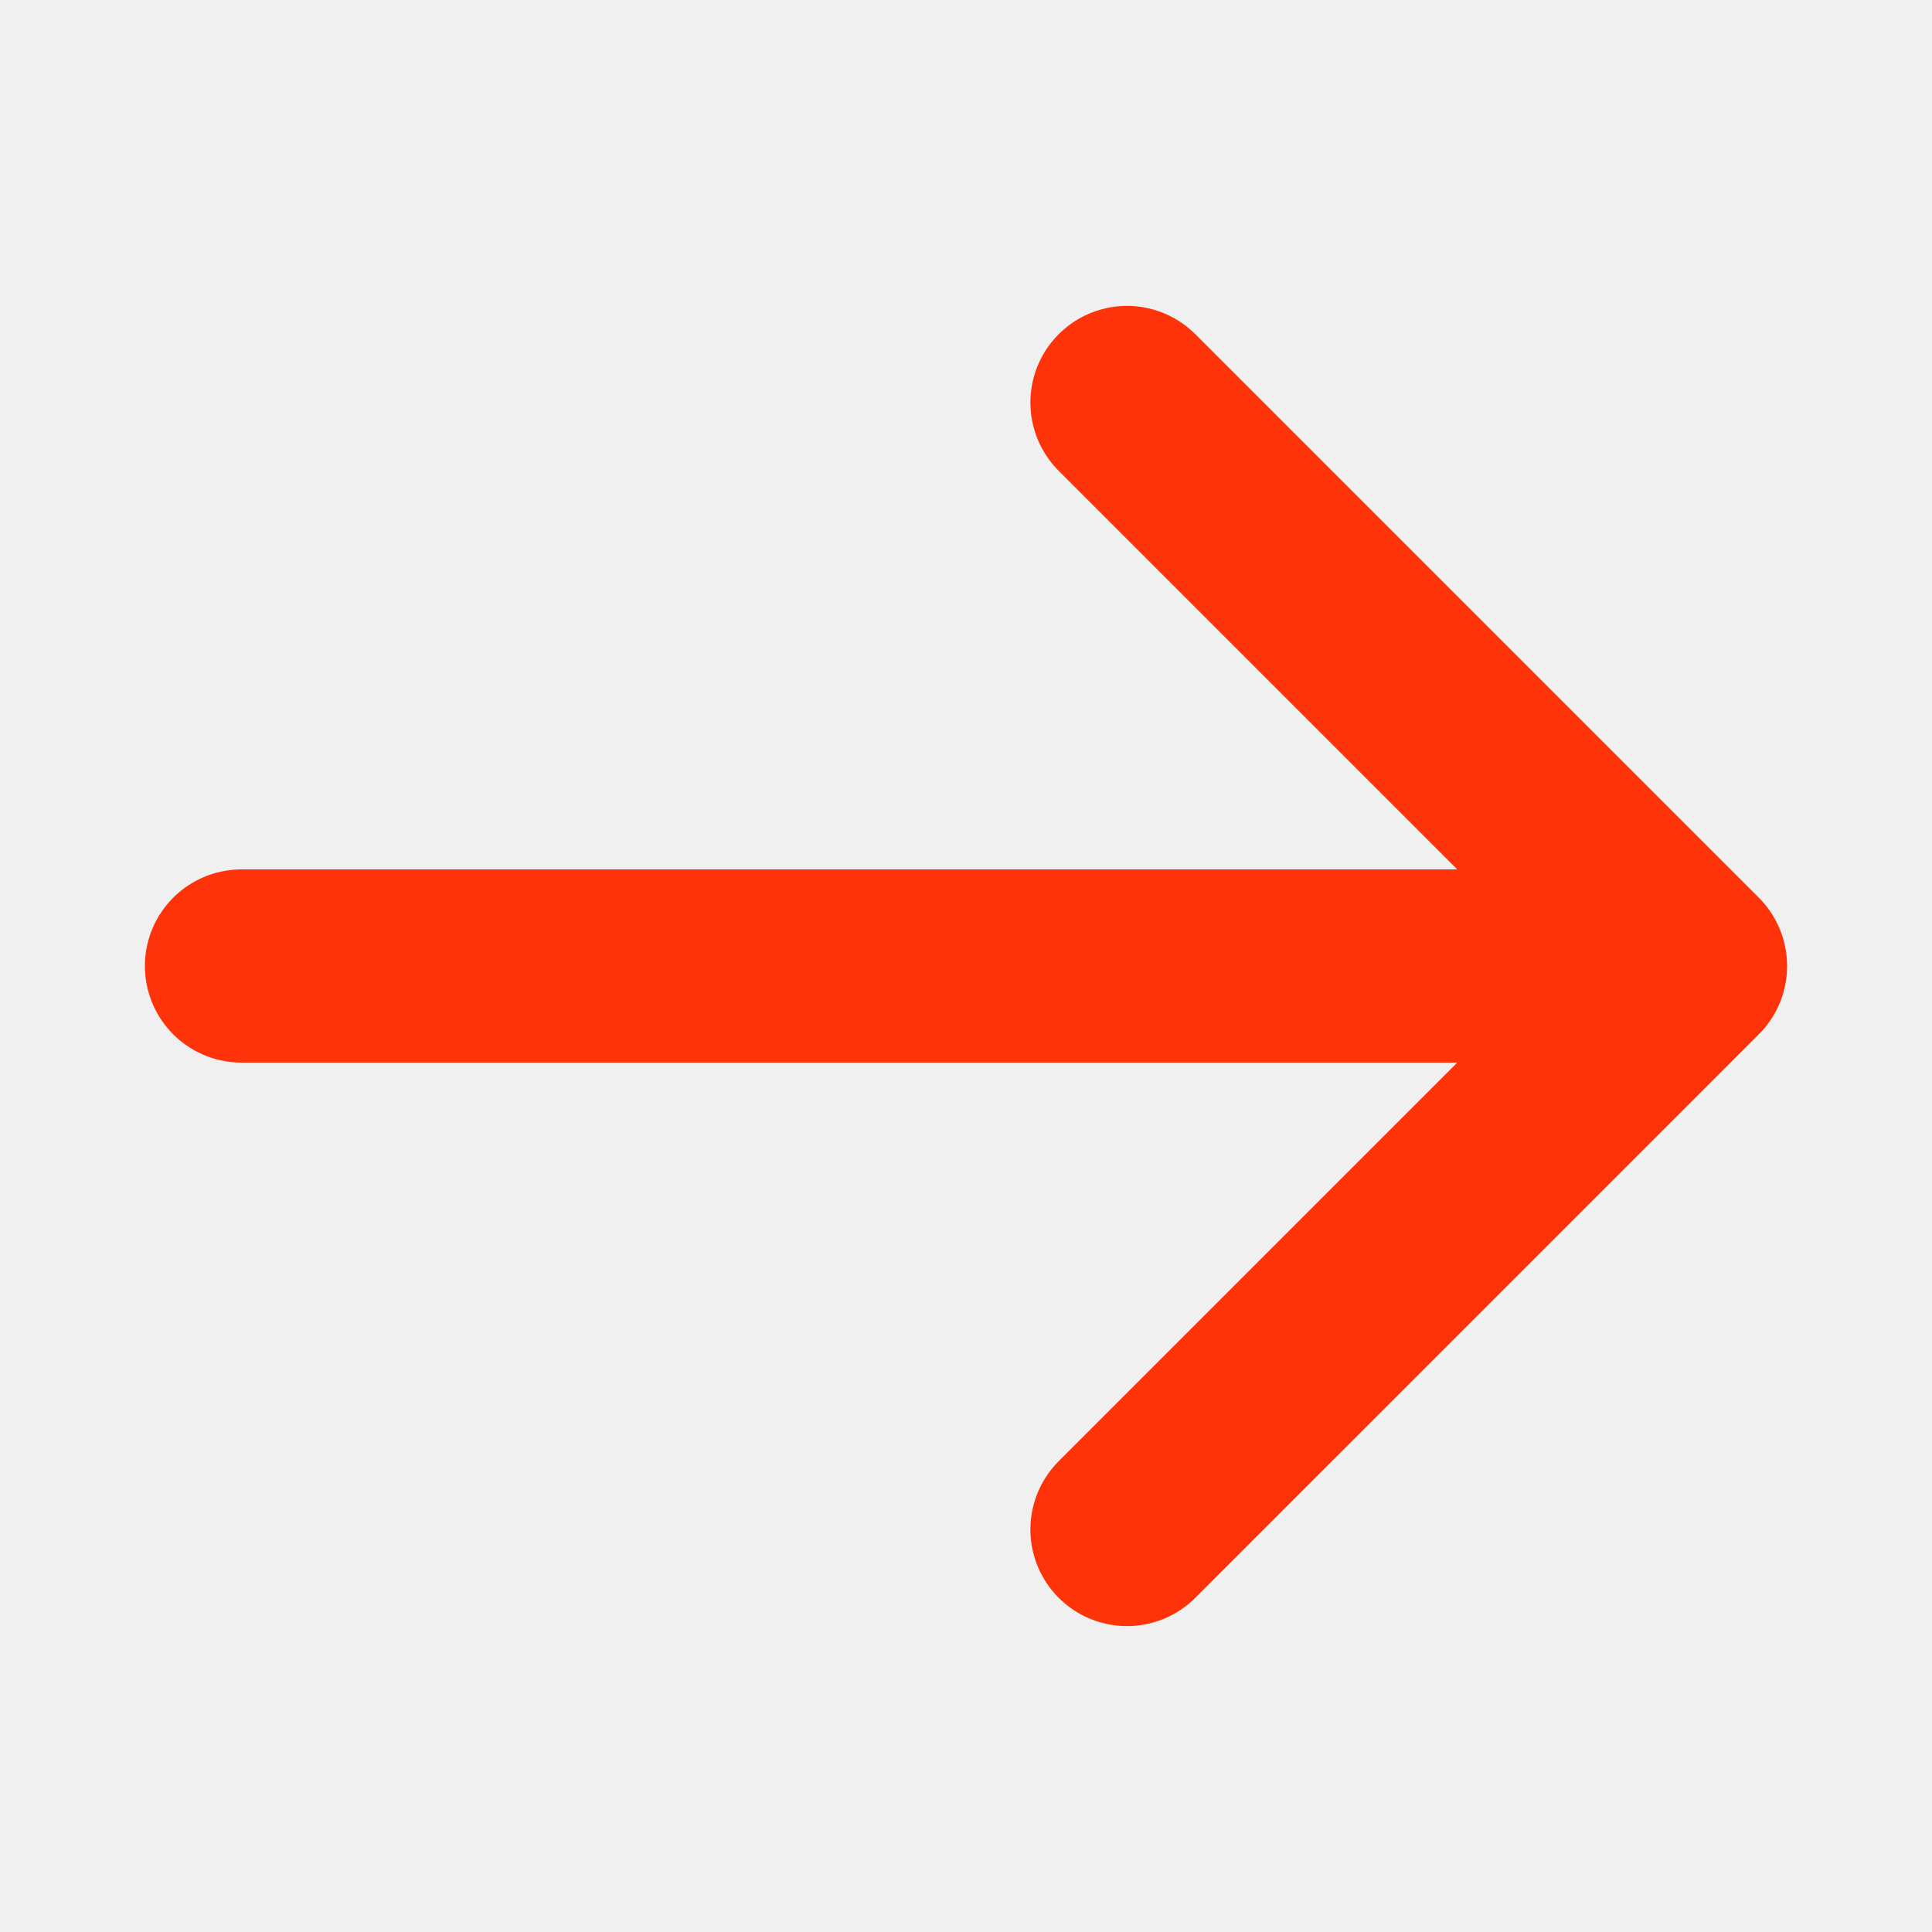
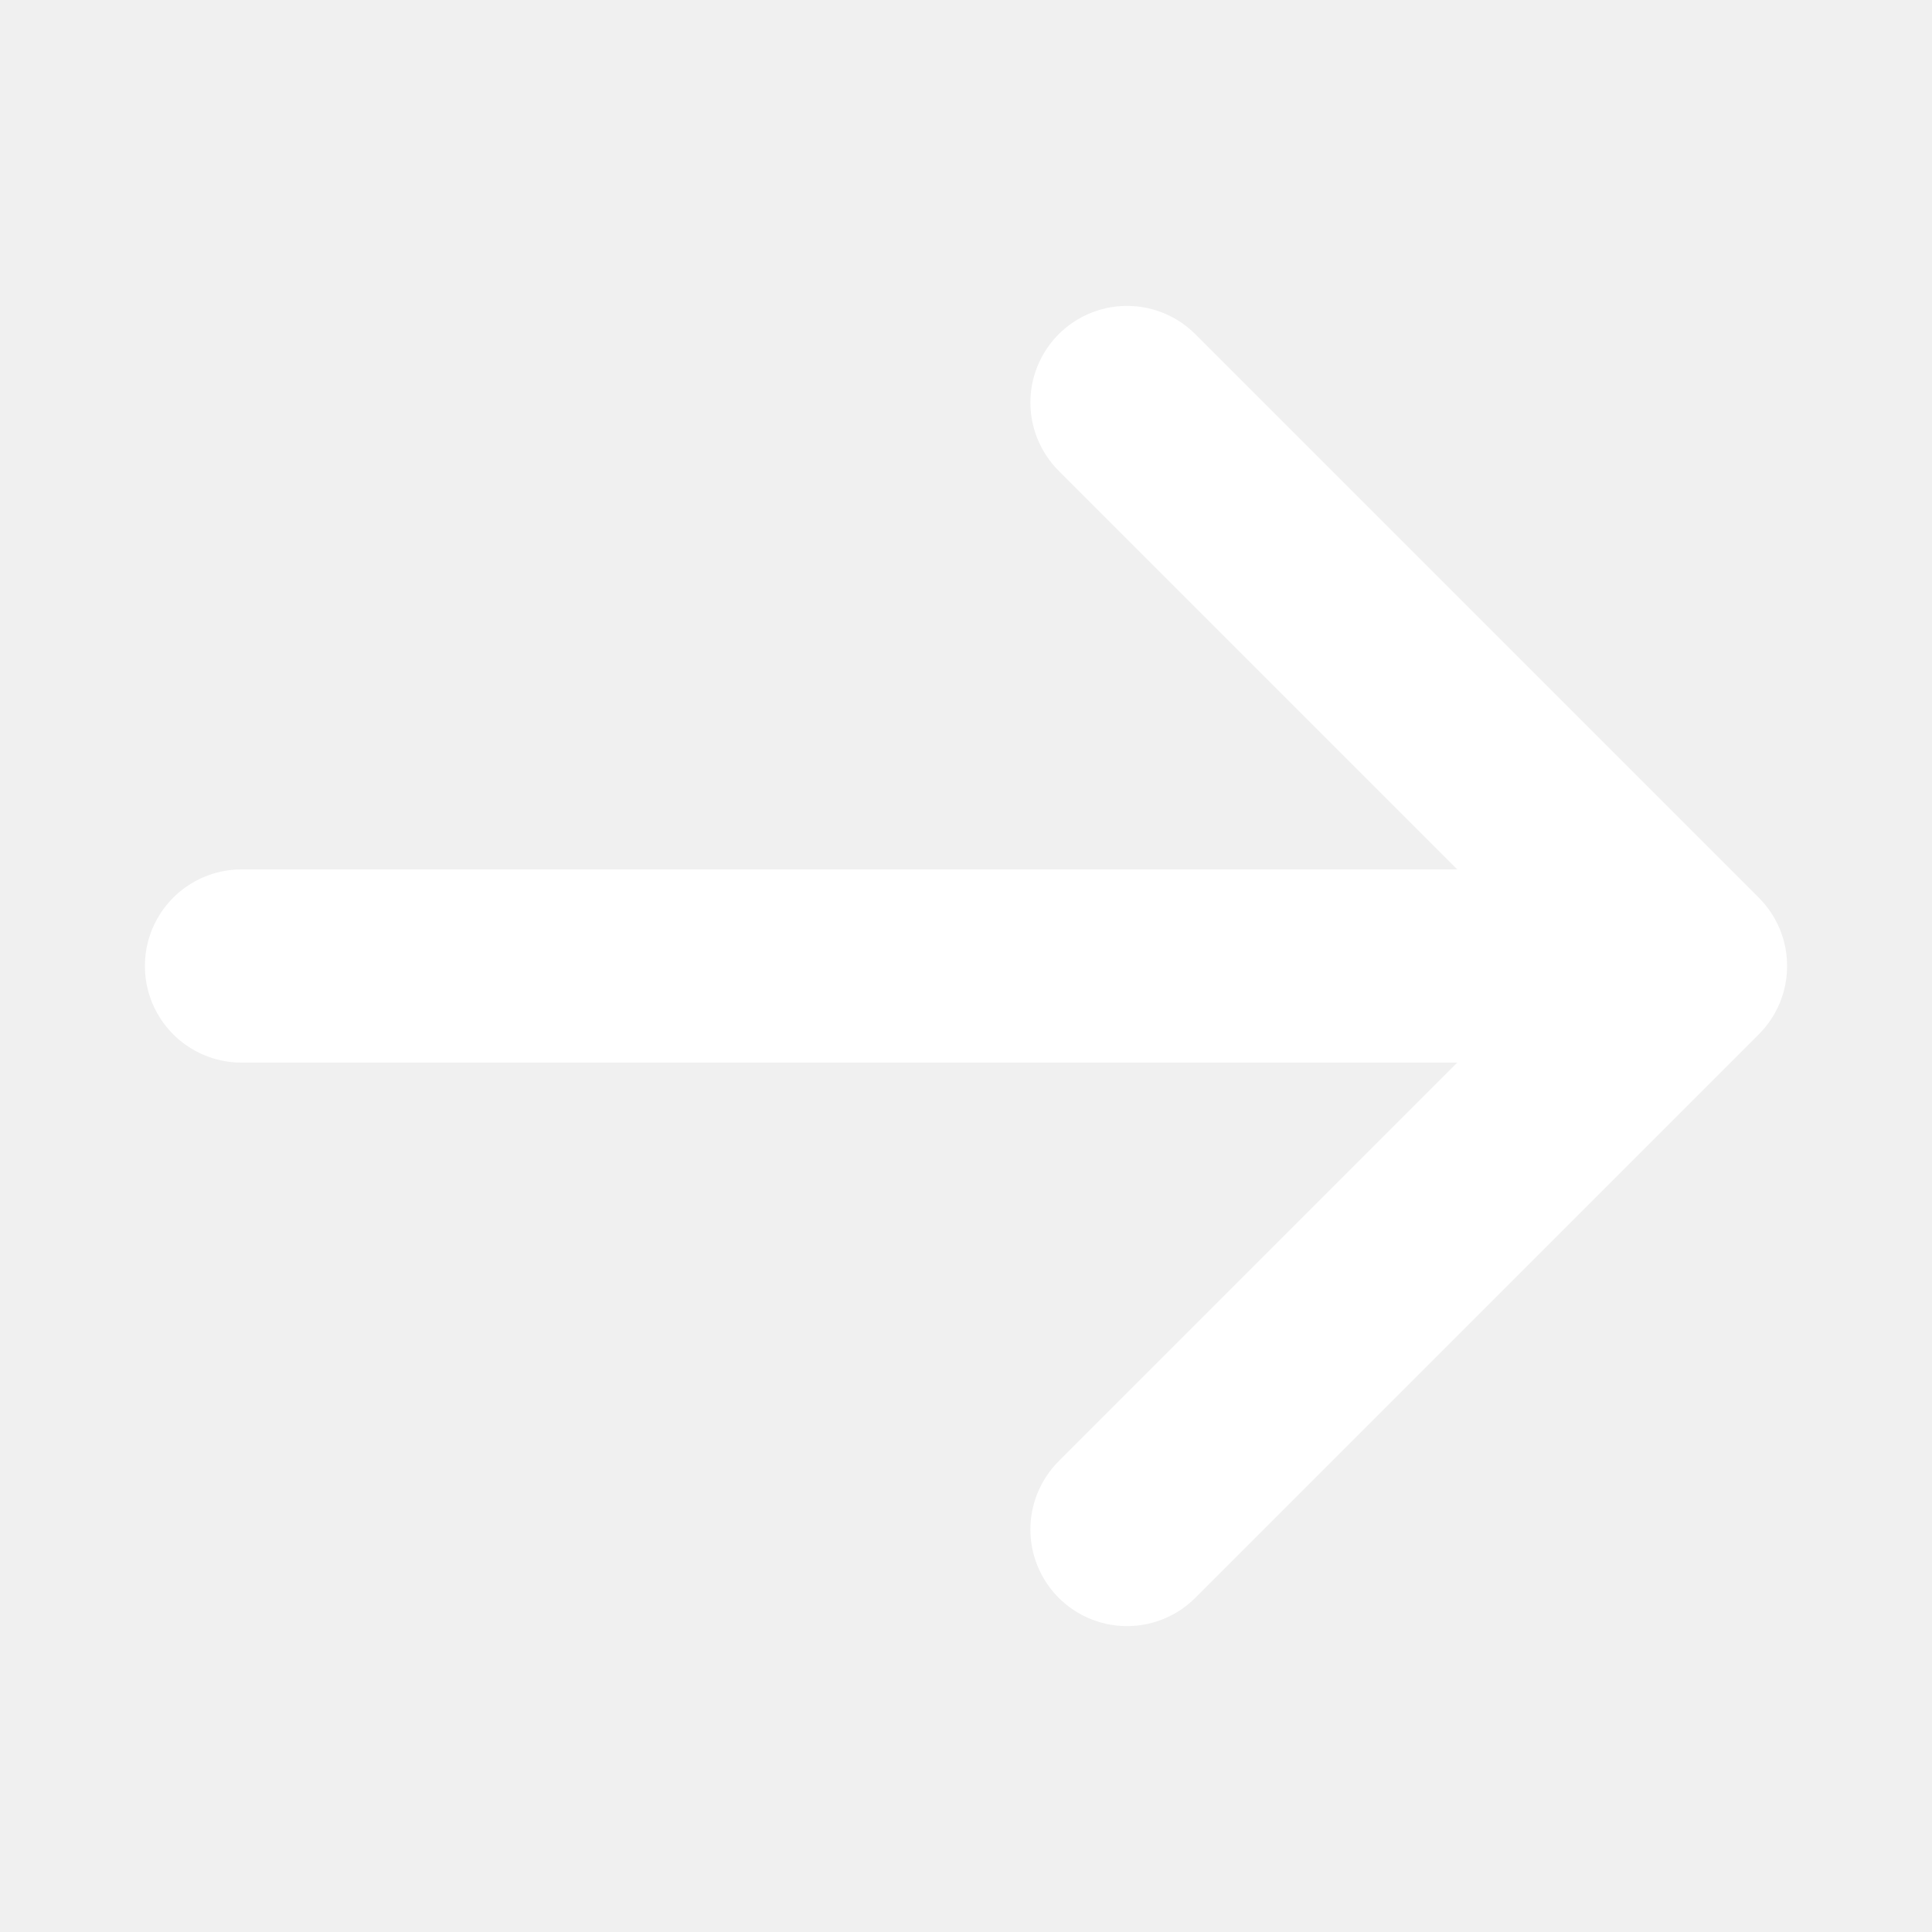
<svg xmlns="http://www.w3.org/2000/svg" width="30" height="30" viewBox="0 0 30 30" fill="none">
-   <path d="M17.5 6.25L26.25 15M26.25 15L17.5 23.75M26.25 15L3.75 15" stroke="#FE330A" stroke-width="3" stroke-linecap="round" stroke-linejoin="round" />
+   <path d="M17.5 6.25L26.25 15M26.25 15L17.5 23.75M26.25 15L3.75 15" stroke="#fff" stroke-width="3" stroke-linecap="round" stroke-linejoin="round" />
</svg>
